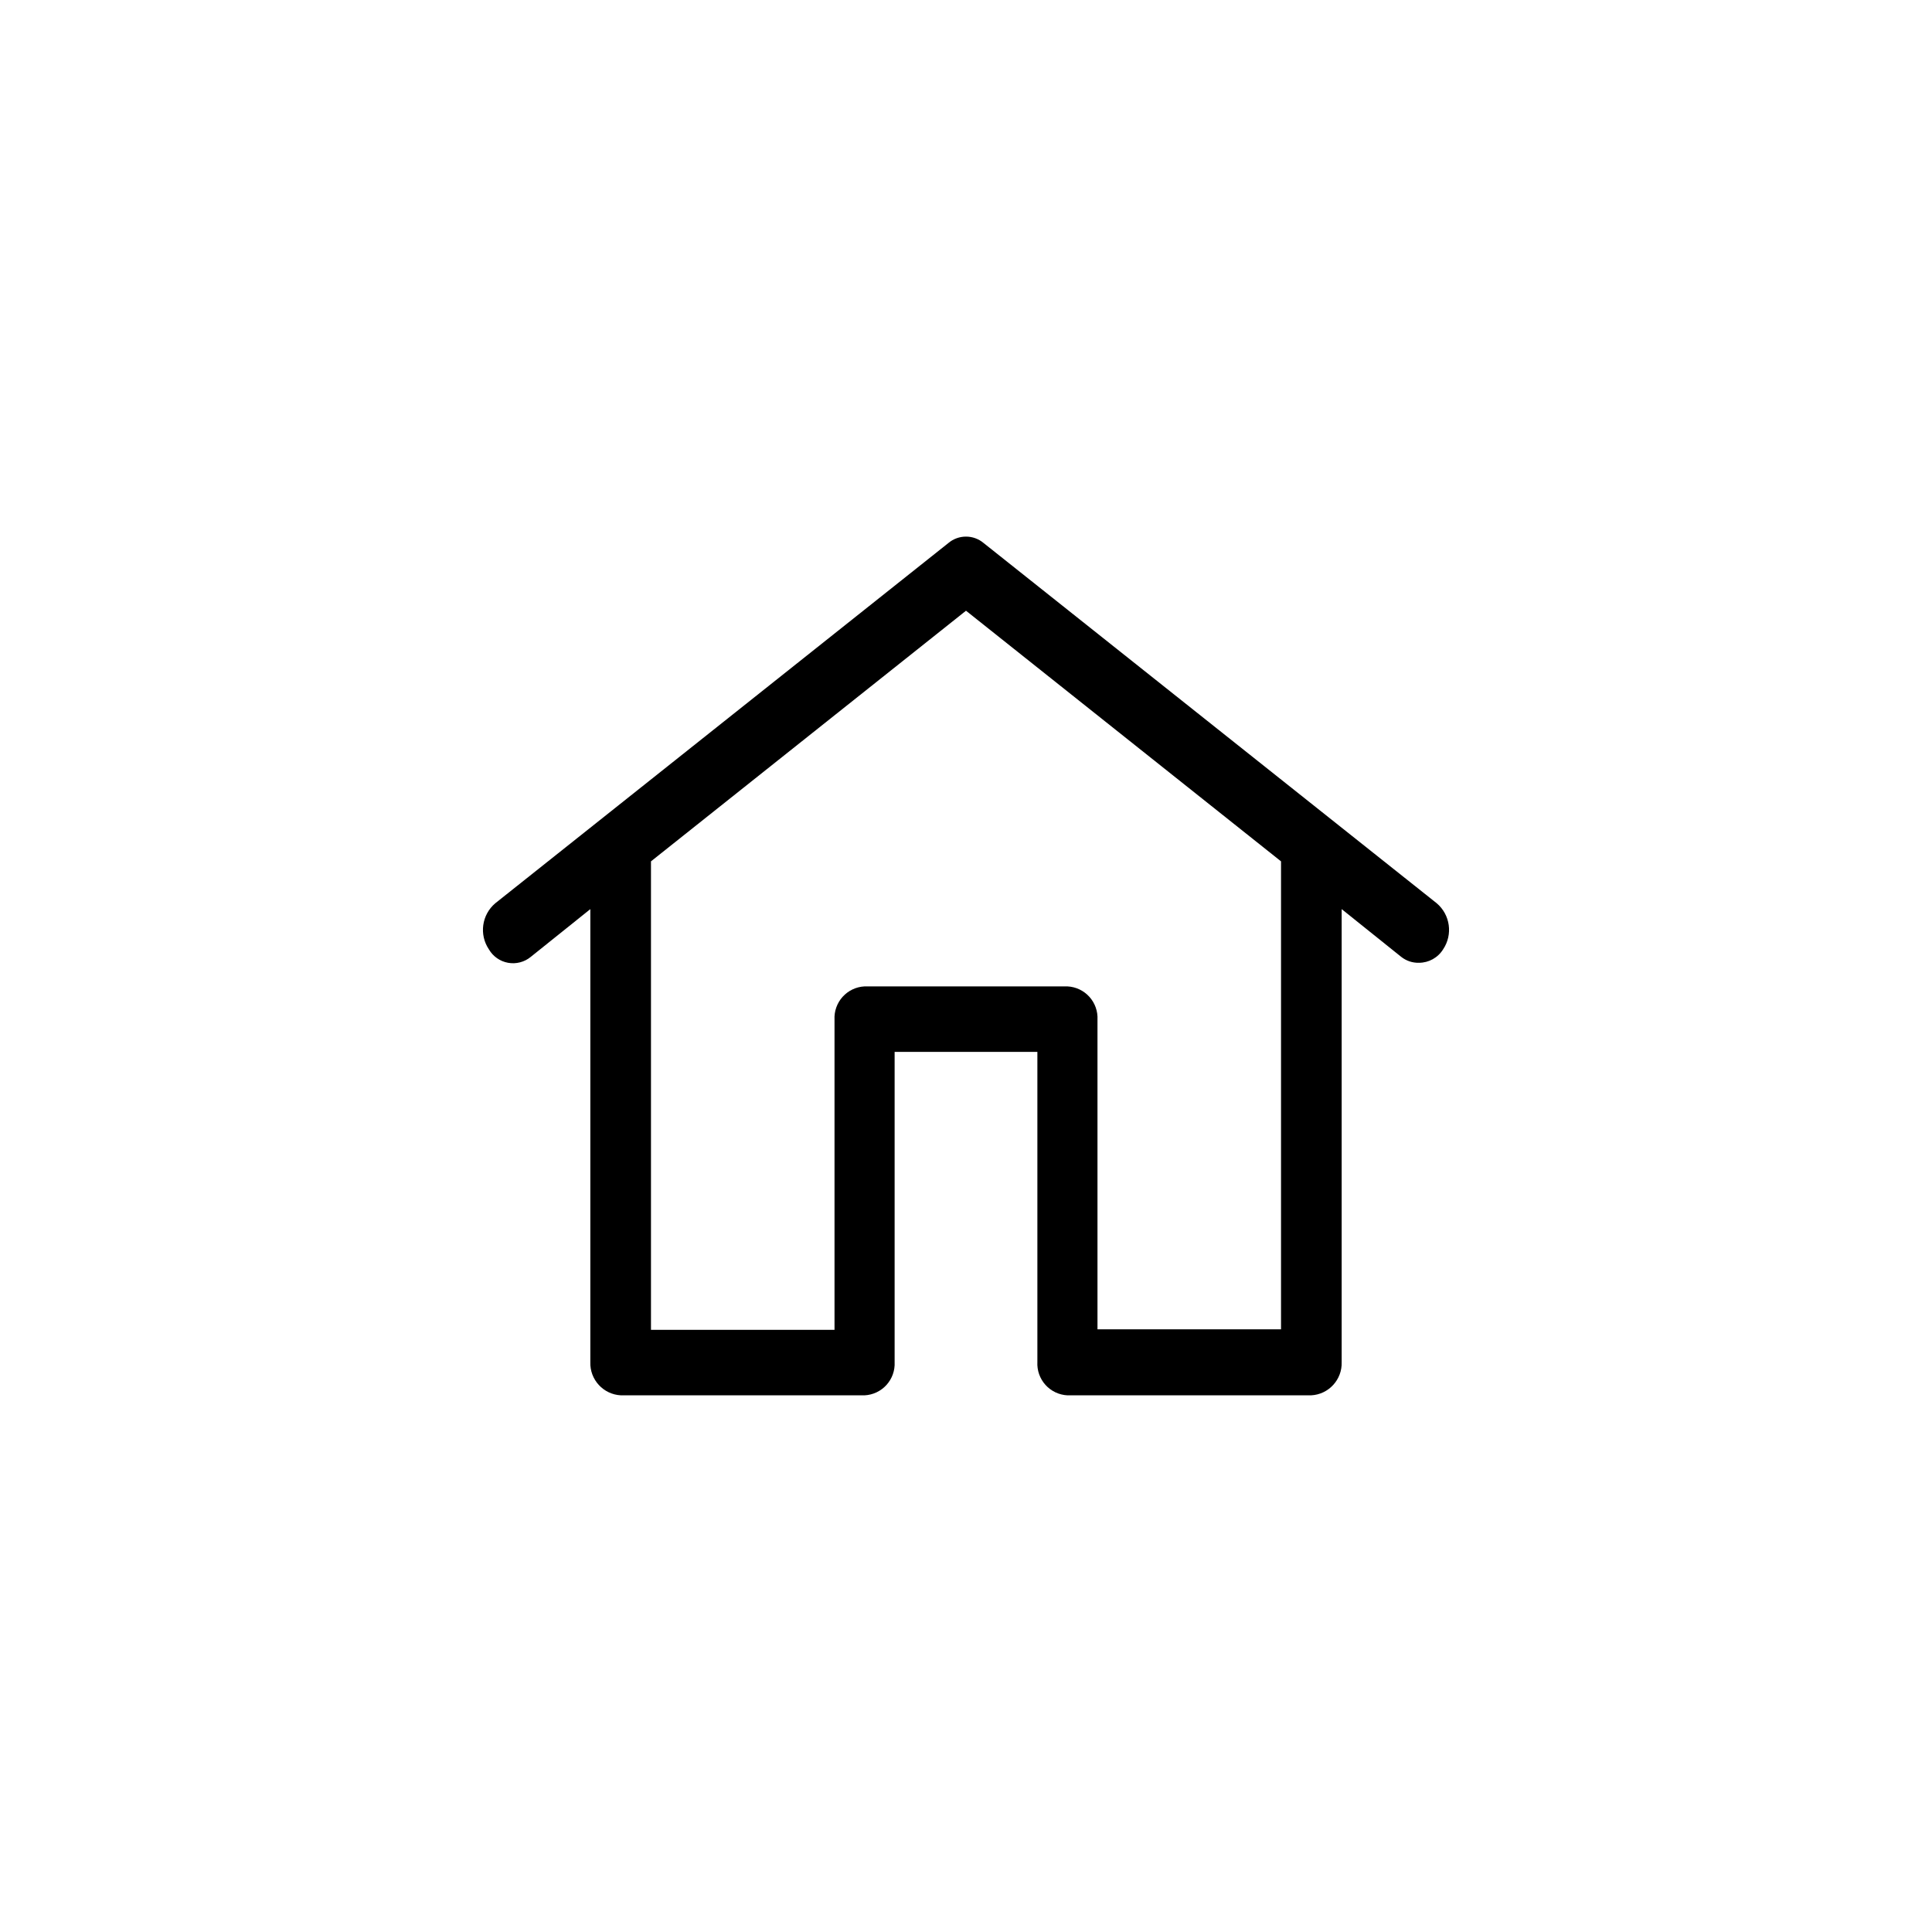
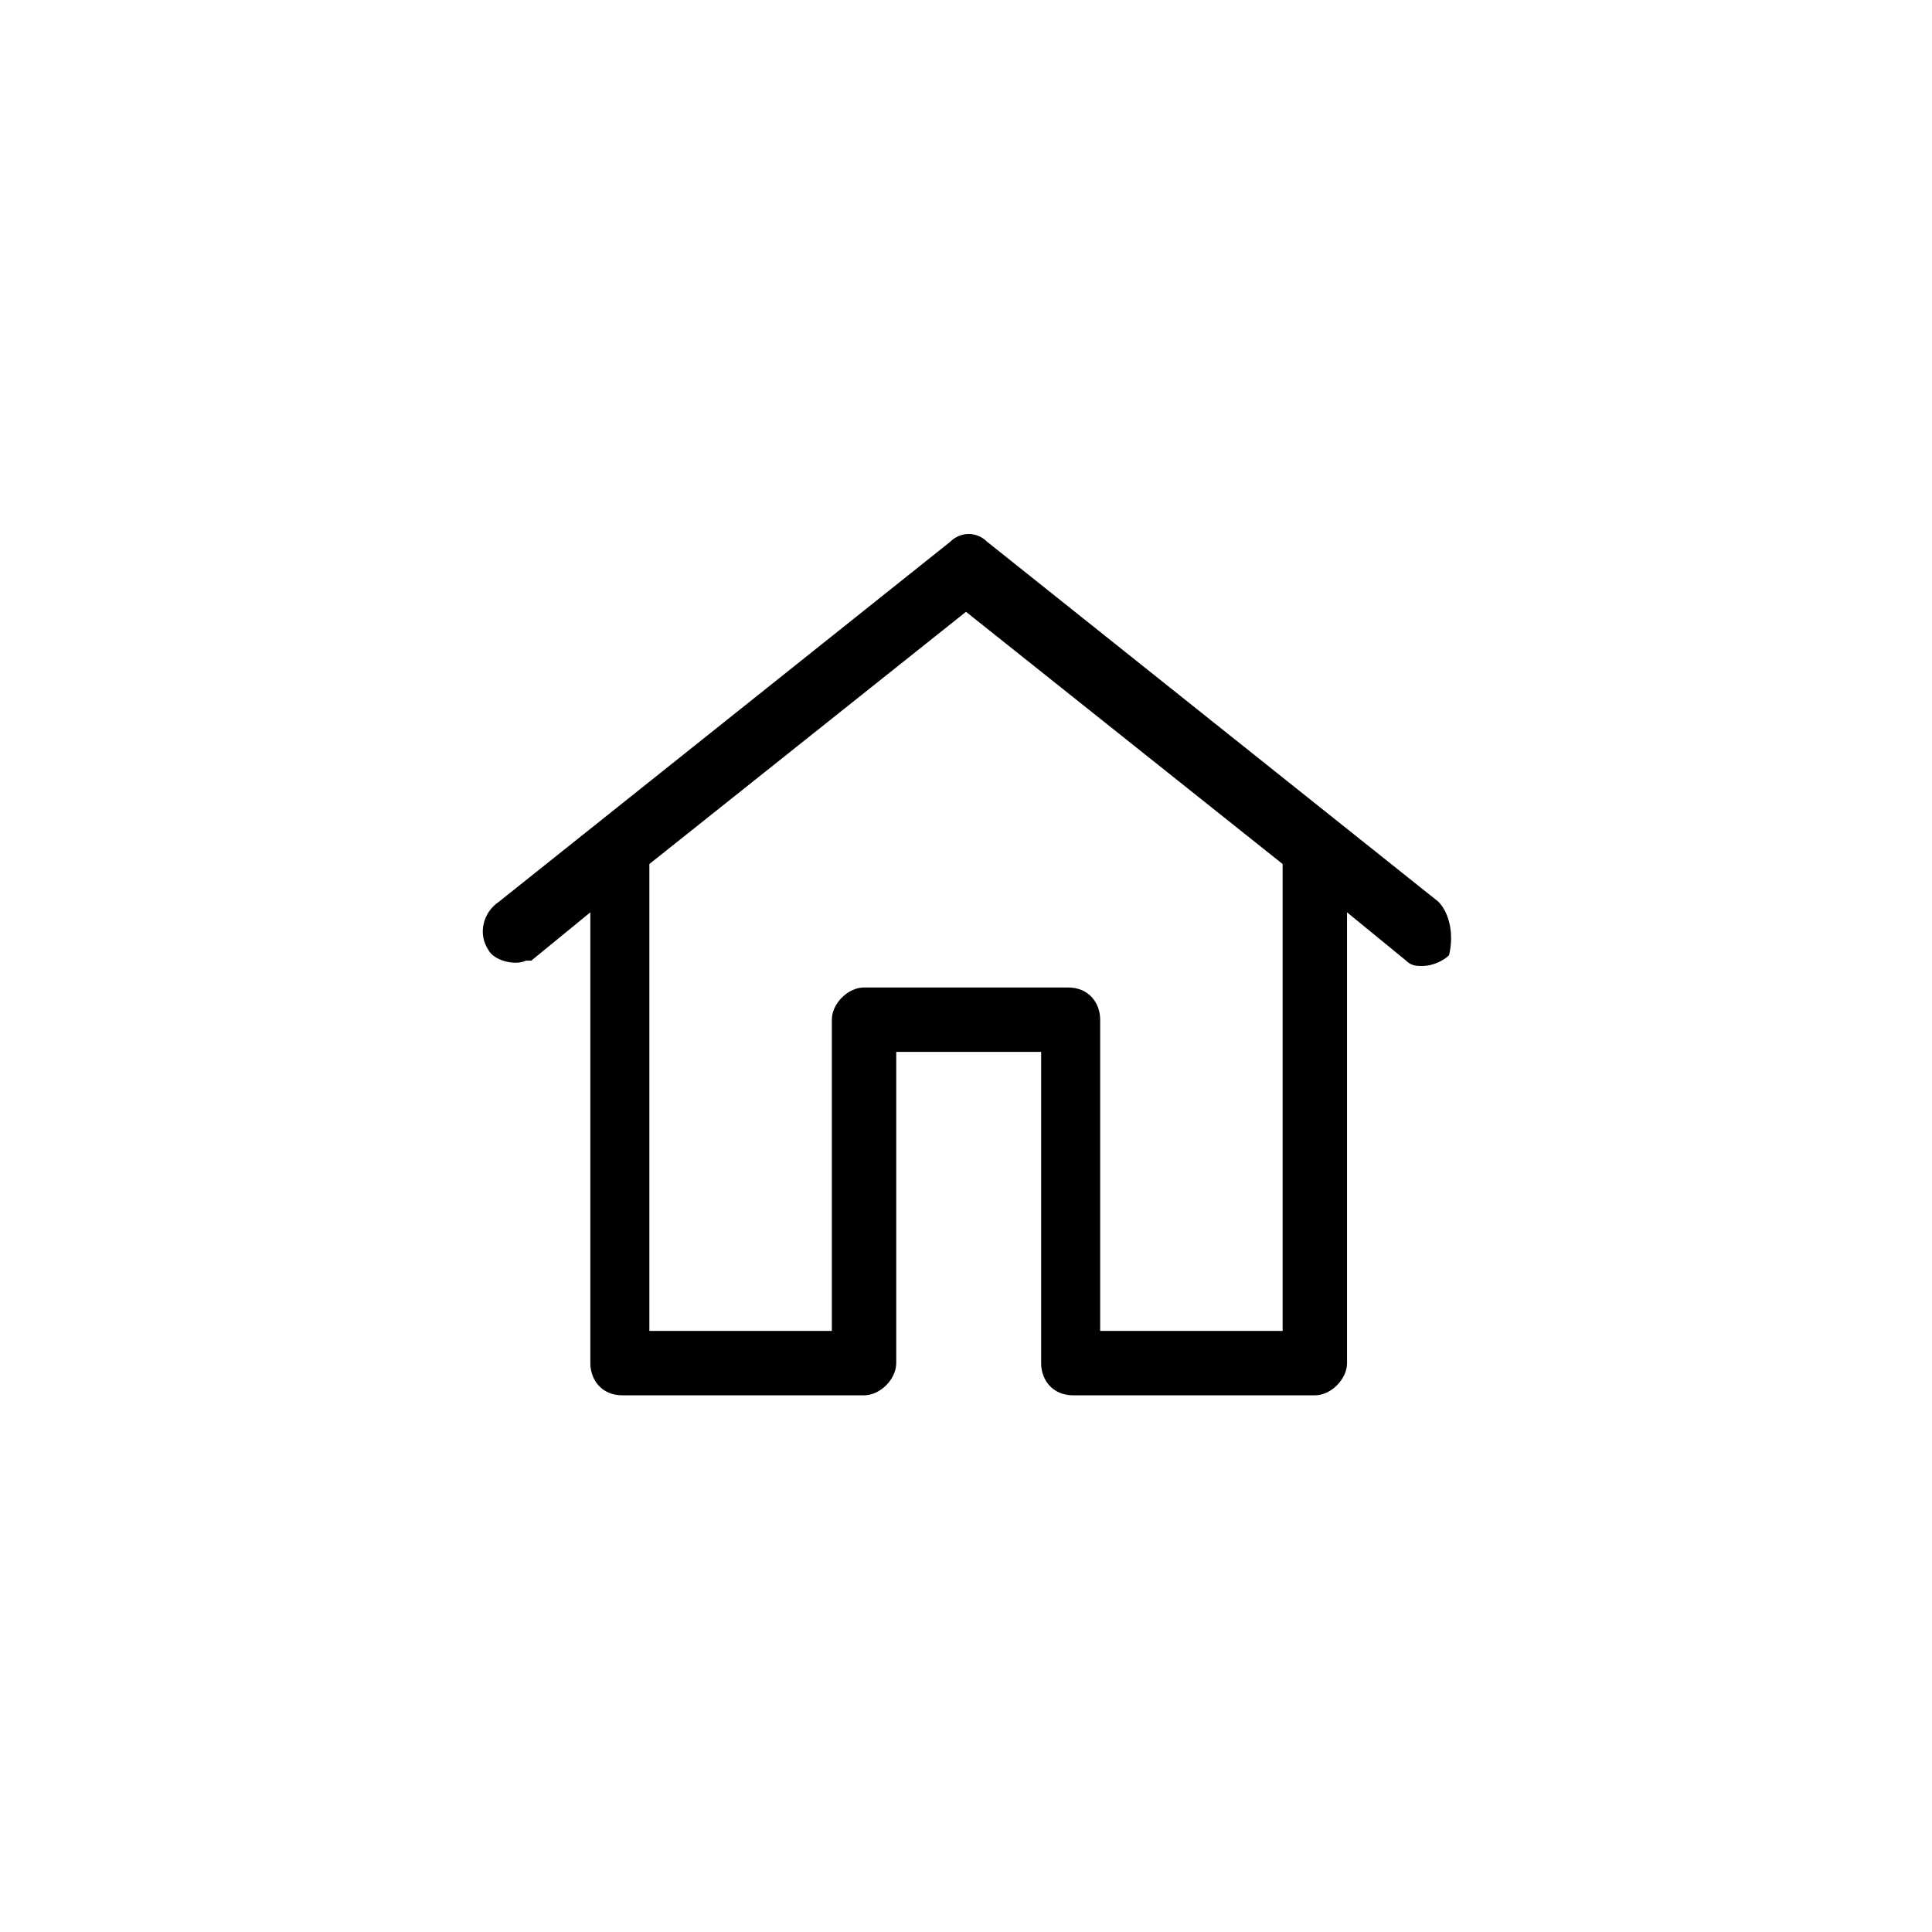
- <svg xmlns="http://www.w3.org/2000/svg" viewBox="0 0 36 36">
-   <path d="M26.77,16.83l-8.44-6.71a.51.51,0,0,0-.66,0L9.23,16.83a.65.65,0,0,0-.12.86.52.52,0,0,0,.78.14L11,16.94v8.44a.6.6,0,0,0,.57.62h4.54a.59.59,0,0,0,.56-.62V19.6h2.66v5.78a.59.59,0,0,0,.56.62h4.54a.6.6,0,0,0,.57-.62V16.94l1.11.89a.51.51,0,0,0,.33.11.53.53,0,0,0,.45-.25A.65.65,0,0,0,26.77,16.83Zm-2.9,7.94H20.45V19a.59.59,0,0,0-.56-.62H16.11a.59.59,0,0,0-.56.62v5.78H12.13V16.05L18,11.38l5.87,4.67v8.72Z" />
+ <svg xmlns="http://www.w3.org/2000/svg" version="1.1" id="Layer_1" x="0px" y="0px" viewBox="0 0 36 36" style="enable-background:new 0 0 36 36;" xml:space="preserve">
+   <path d="M26.8,16.8l-8.4-6.7c-0.2-0.2-0.5-0.2-0.7,0l-8.4,6.7C9,17,8.9,17.4,9.1,17.7c0.1,0.2,0.5,0.3,0.7,0.2c0,0,0,0,0.1,0  l1.1-0.9v8.4c0,0.3,0.2,0.6,0.6,0.6h4.5c0.3,0,0.6-0.3,0.6-0.6c0,0,0,0,0,0v-5.8h2.7v5.8c0,0.3,0.2,0.6,0.6,0.6c0,0,0,0,0,0h4.5  c0.3,0,0.6-0.3,0.6-0.6v-8.4l1.1,0.9c0.1,0.1,0.2,0.1,0.3,0.1c0.2,0,0.4-0.1,0.5-0.2C27.1,17.4,27,17,26.8,16.8z M23.9,24.8h-3.4V19  c0-0.3-0.2-0.6-0.6-0.6c0,0,0,0,0,0h-3.8c-0.3,0-0.6,0.3-0.6,0.6c0,0,0,0,0,0v5.8h-3.4v-8.7l5.9-4.7l5.9,4.7  C23.9,16.1,23.9,24.8,23.9,24.8z" />
</svg>
